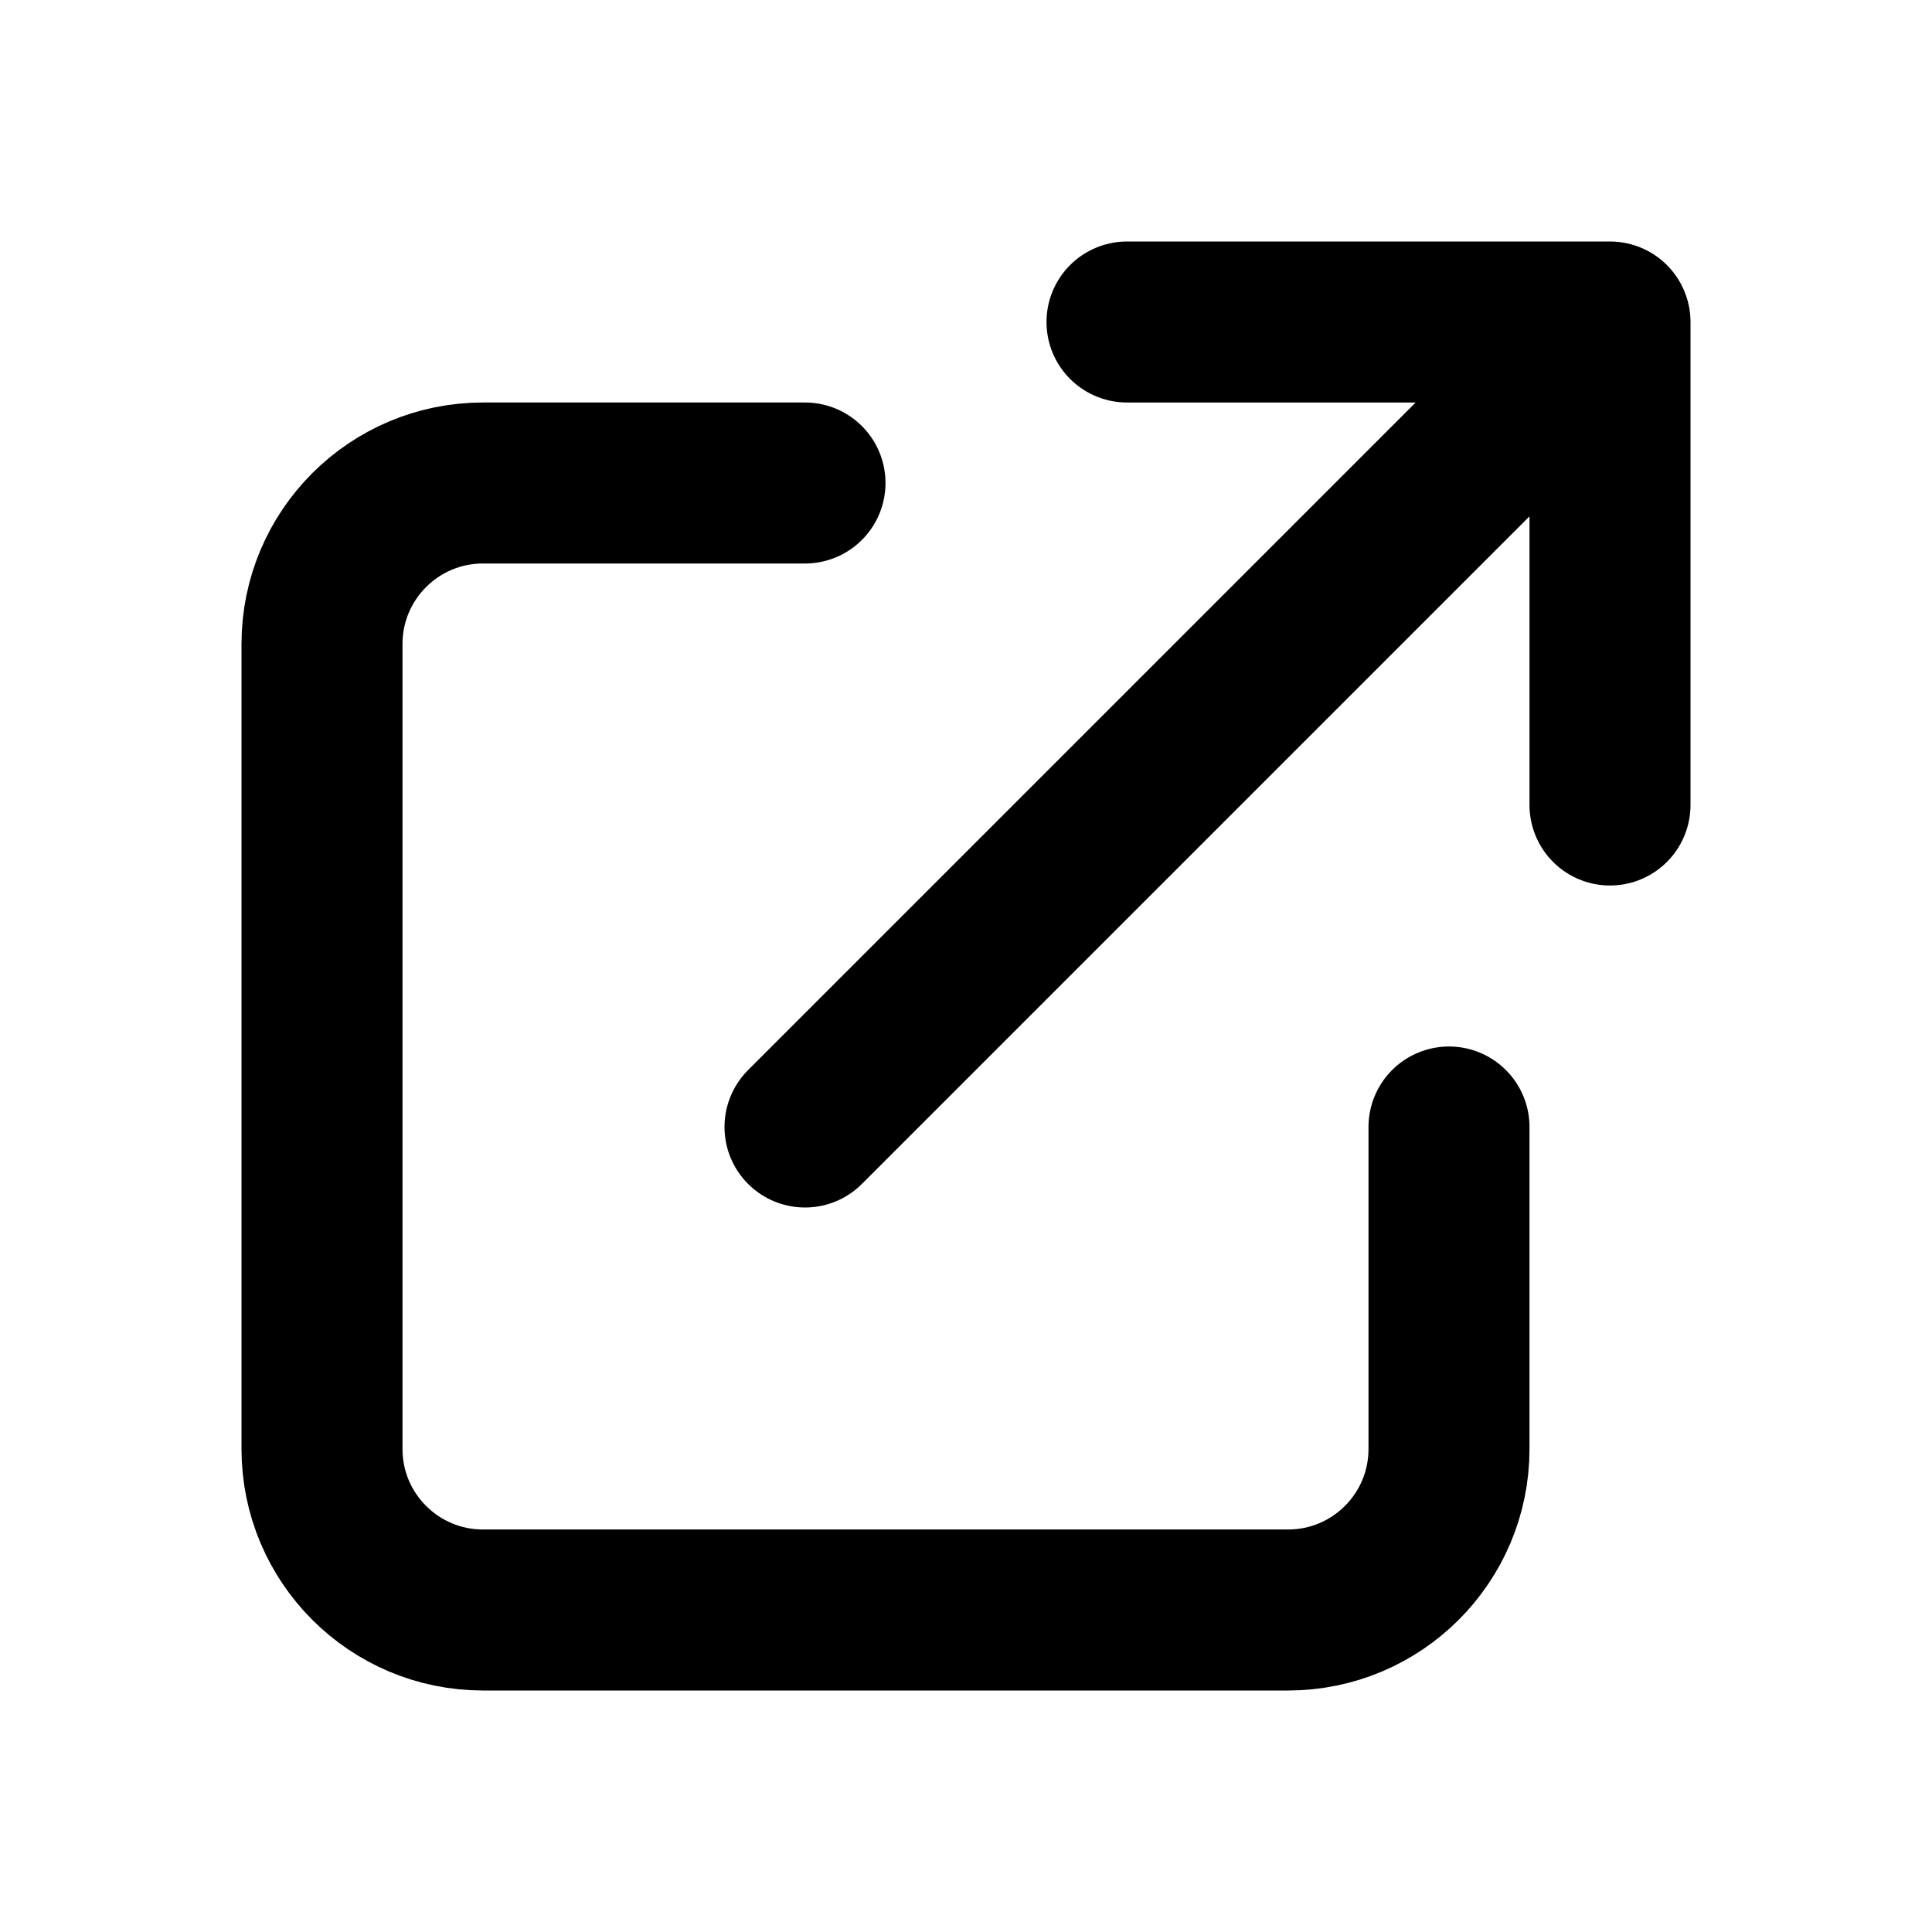
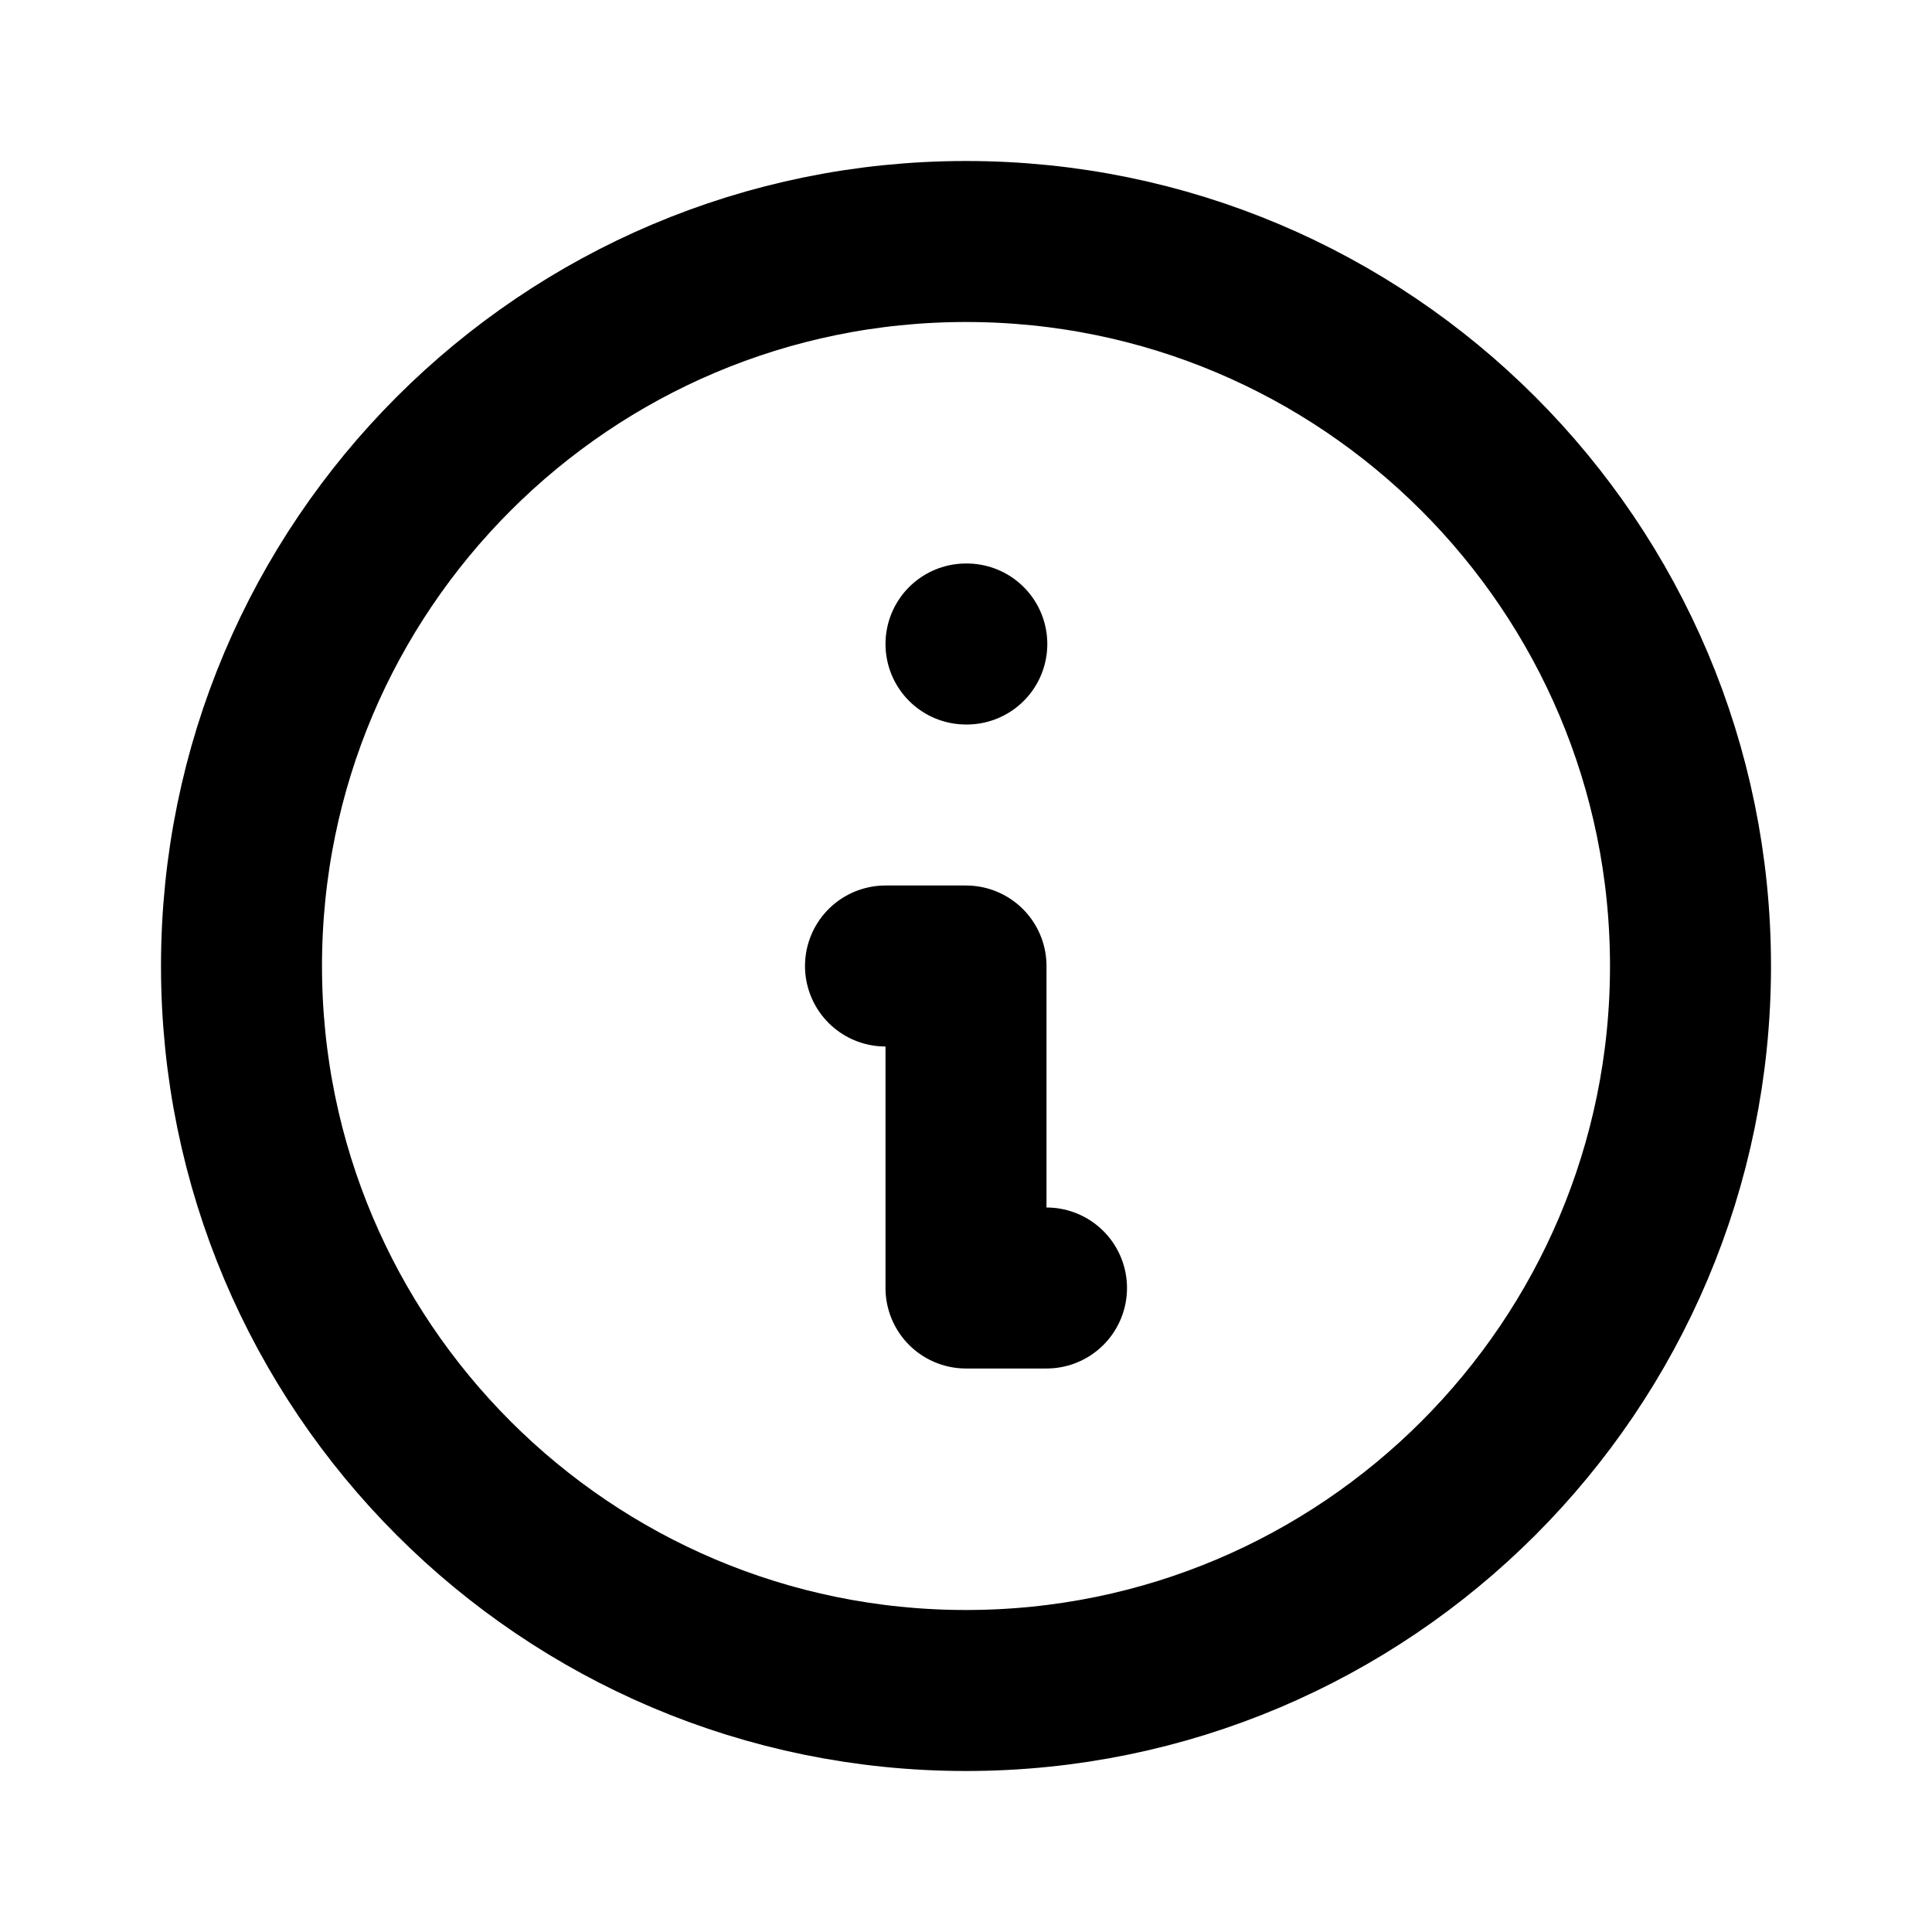
<svg xmlns="http://www.w3.org/2000/svg" class="h-6 w-6" fill="none" viewBox="0 0 24 24" stroke="currentColor">
-   <path stroke-linecap="round" stroke-linejoin="round" stroke-width="2" d="M10 6H6a2 2 0 00-2 2v10a2 2 0 002 2h10a2 2 0 002-2v-4M14 4h6m0 0v6m0-6L10 14" />
+   <path stroke-linecap="round" stroke-linejoin="round" stroke-width="2" d="M13 16h-1v-4h-1m1-4h.01M21 12a9 9 0 11-18 0 9 9 0 0118 0z" />
</svg>
